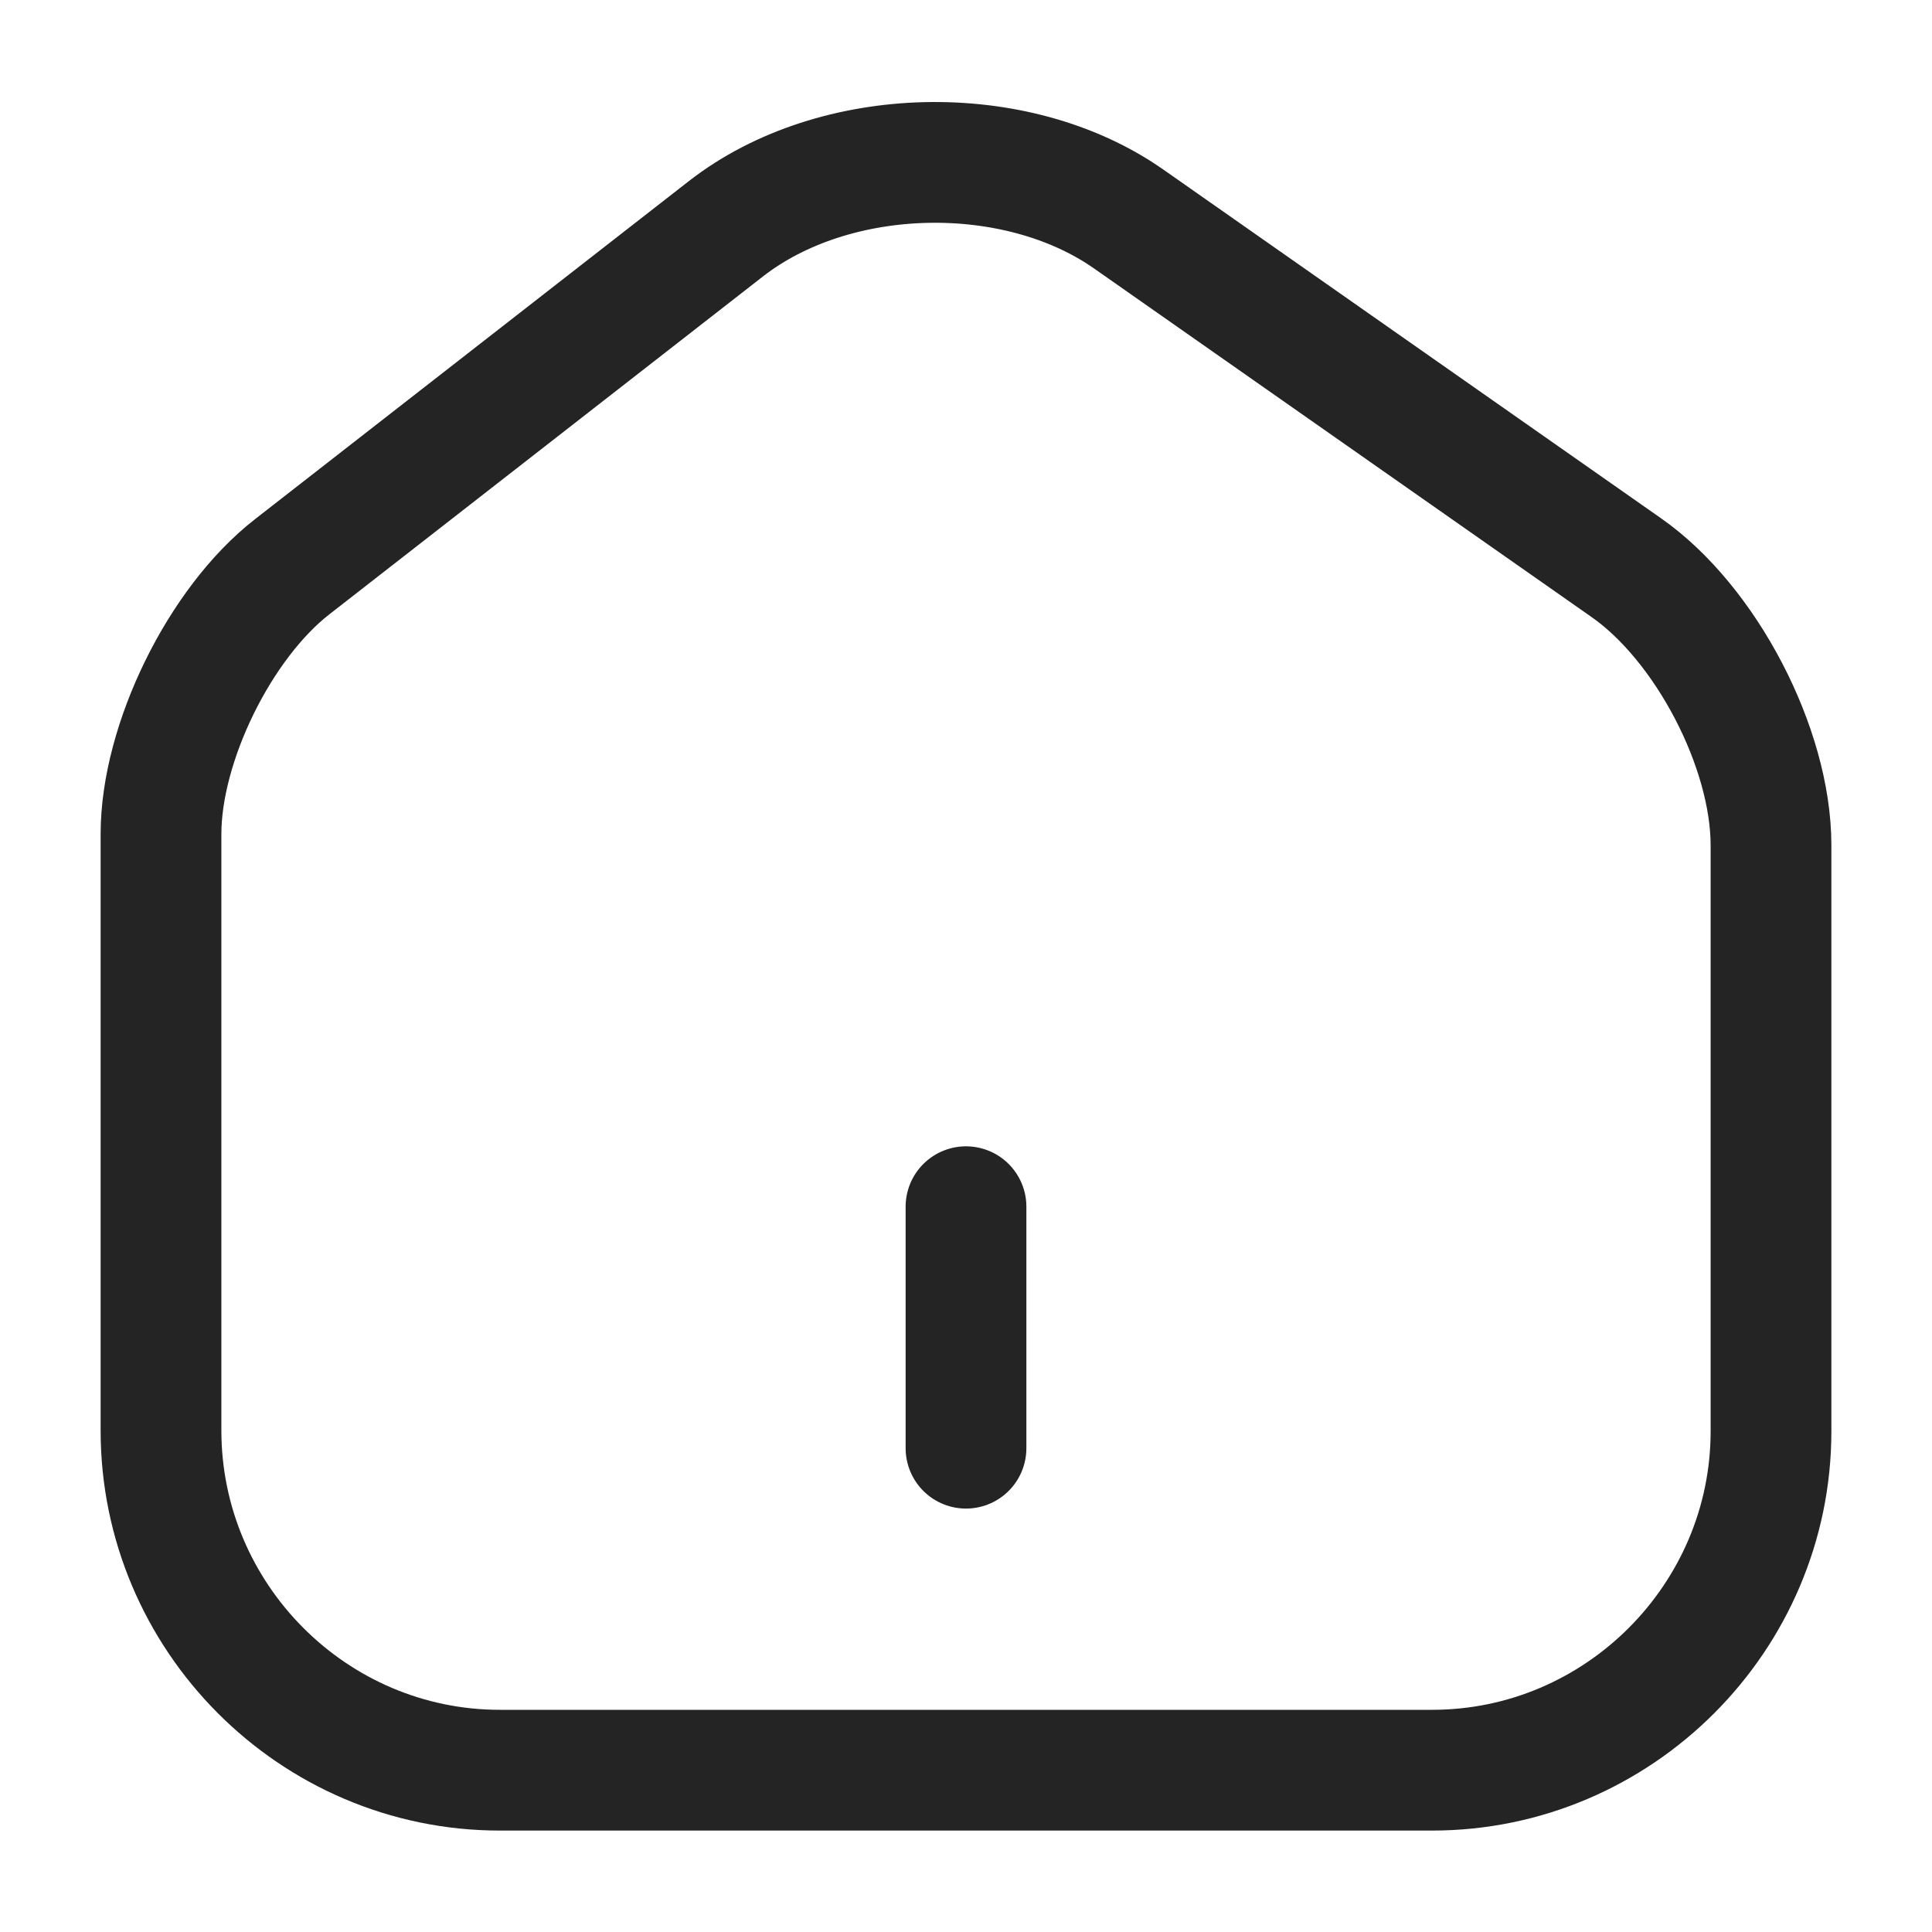
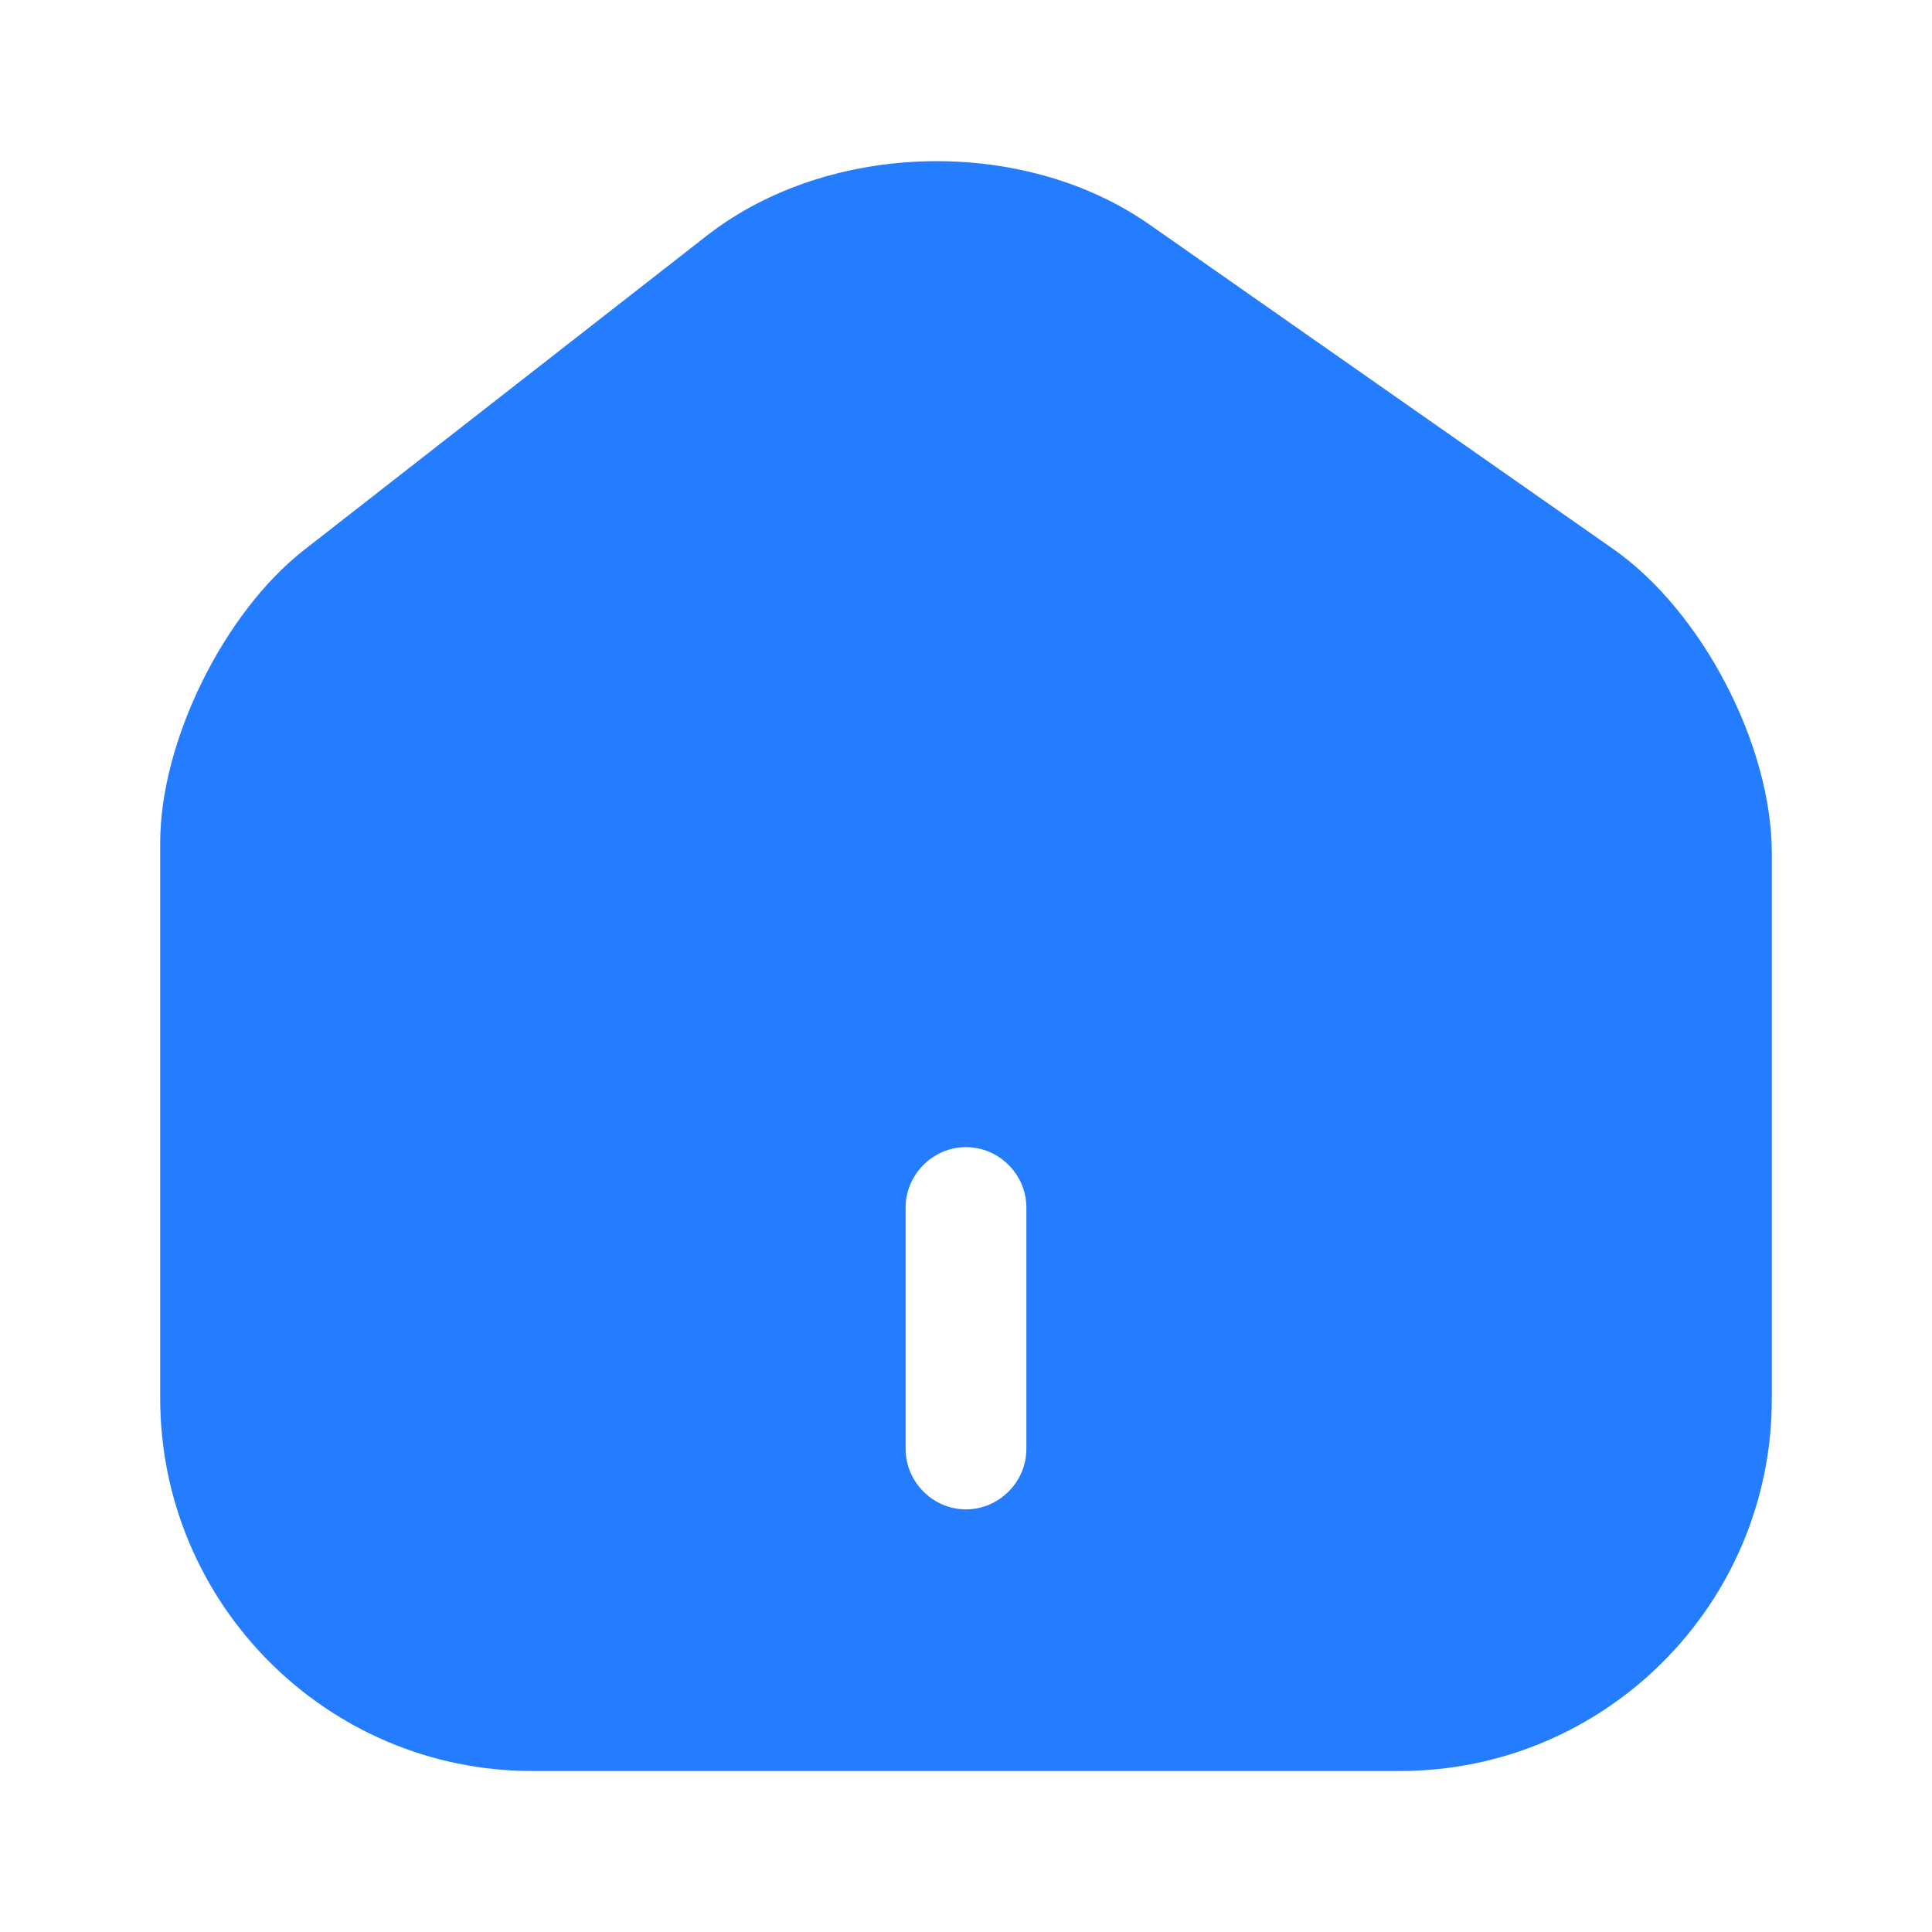
<svg xmlns="http://www.w3.org/2000/svg" width="24" height="24" viewBox="0 0 24 24" fill="none">
-   <path d="M9.02 2.84L3.63 7.04C2.73 7.74 2 9.23 2 10.36V17.77C2 20.09 3.89 21.99 6.21 21.99H17.79C20.11 21.99 22 20.09 22 17.78V10.5C22 9.29 21.19 7.74 20.2 7.05L14.02 2.72C12.62 1.74 10.37 1.79 9.02 2.84Z" stroke="#242424" stroke-width="1.5" stroke-linecap="round" stroke-linejoin="round" />
-   <path d="M12 17.99V14.99" stroke="#242424" stroke-width="1.5" stroke-linecap="round" stroke-linejoin="round" />
+   <path d="M20.04 6.82L14.28 2.79C12.71 1.69 10.3 1.75 8.79 2.92L3.78 6.83C2.78 7.61 1.99 9.21 1.99 10.47V17.37C1.99 19.92 4.06 22 6.61 22H17.39C19.94 22 22.01 19.93 22.01 17.38V10.6C22.01 9.25 21.14 7.59 20.04 6.82ZM12.75 18C12.75 18.41 12.41 18.75 12 18.75C11.59 18.75 11.25 18.41 11.25 18V15C11.25 14.59 11.59 14.25 12 14.25C12.41 14.25 12.75 14.59 12.75 15V18Z" fill="#247CFF" />
</svg>
